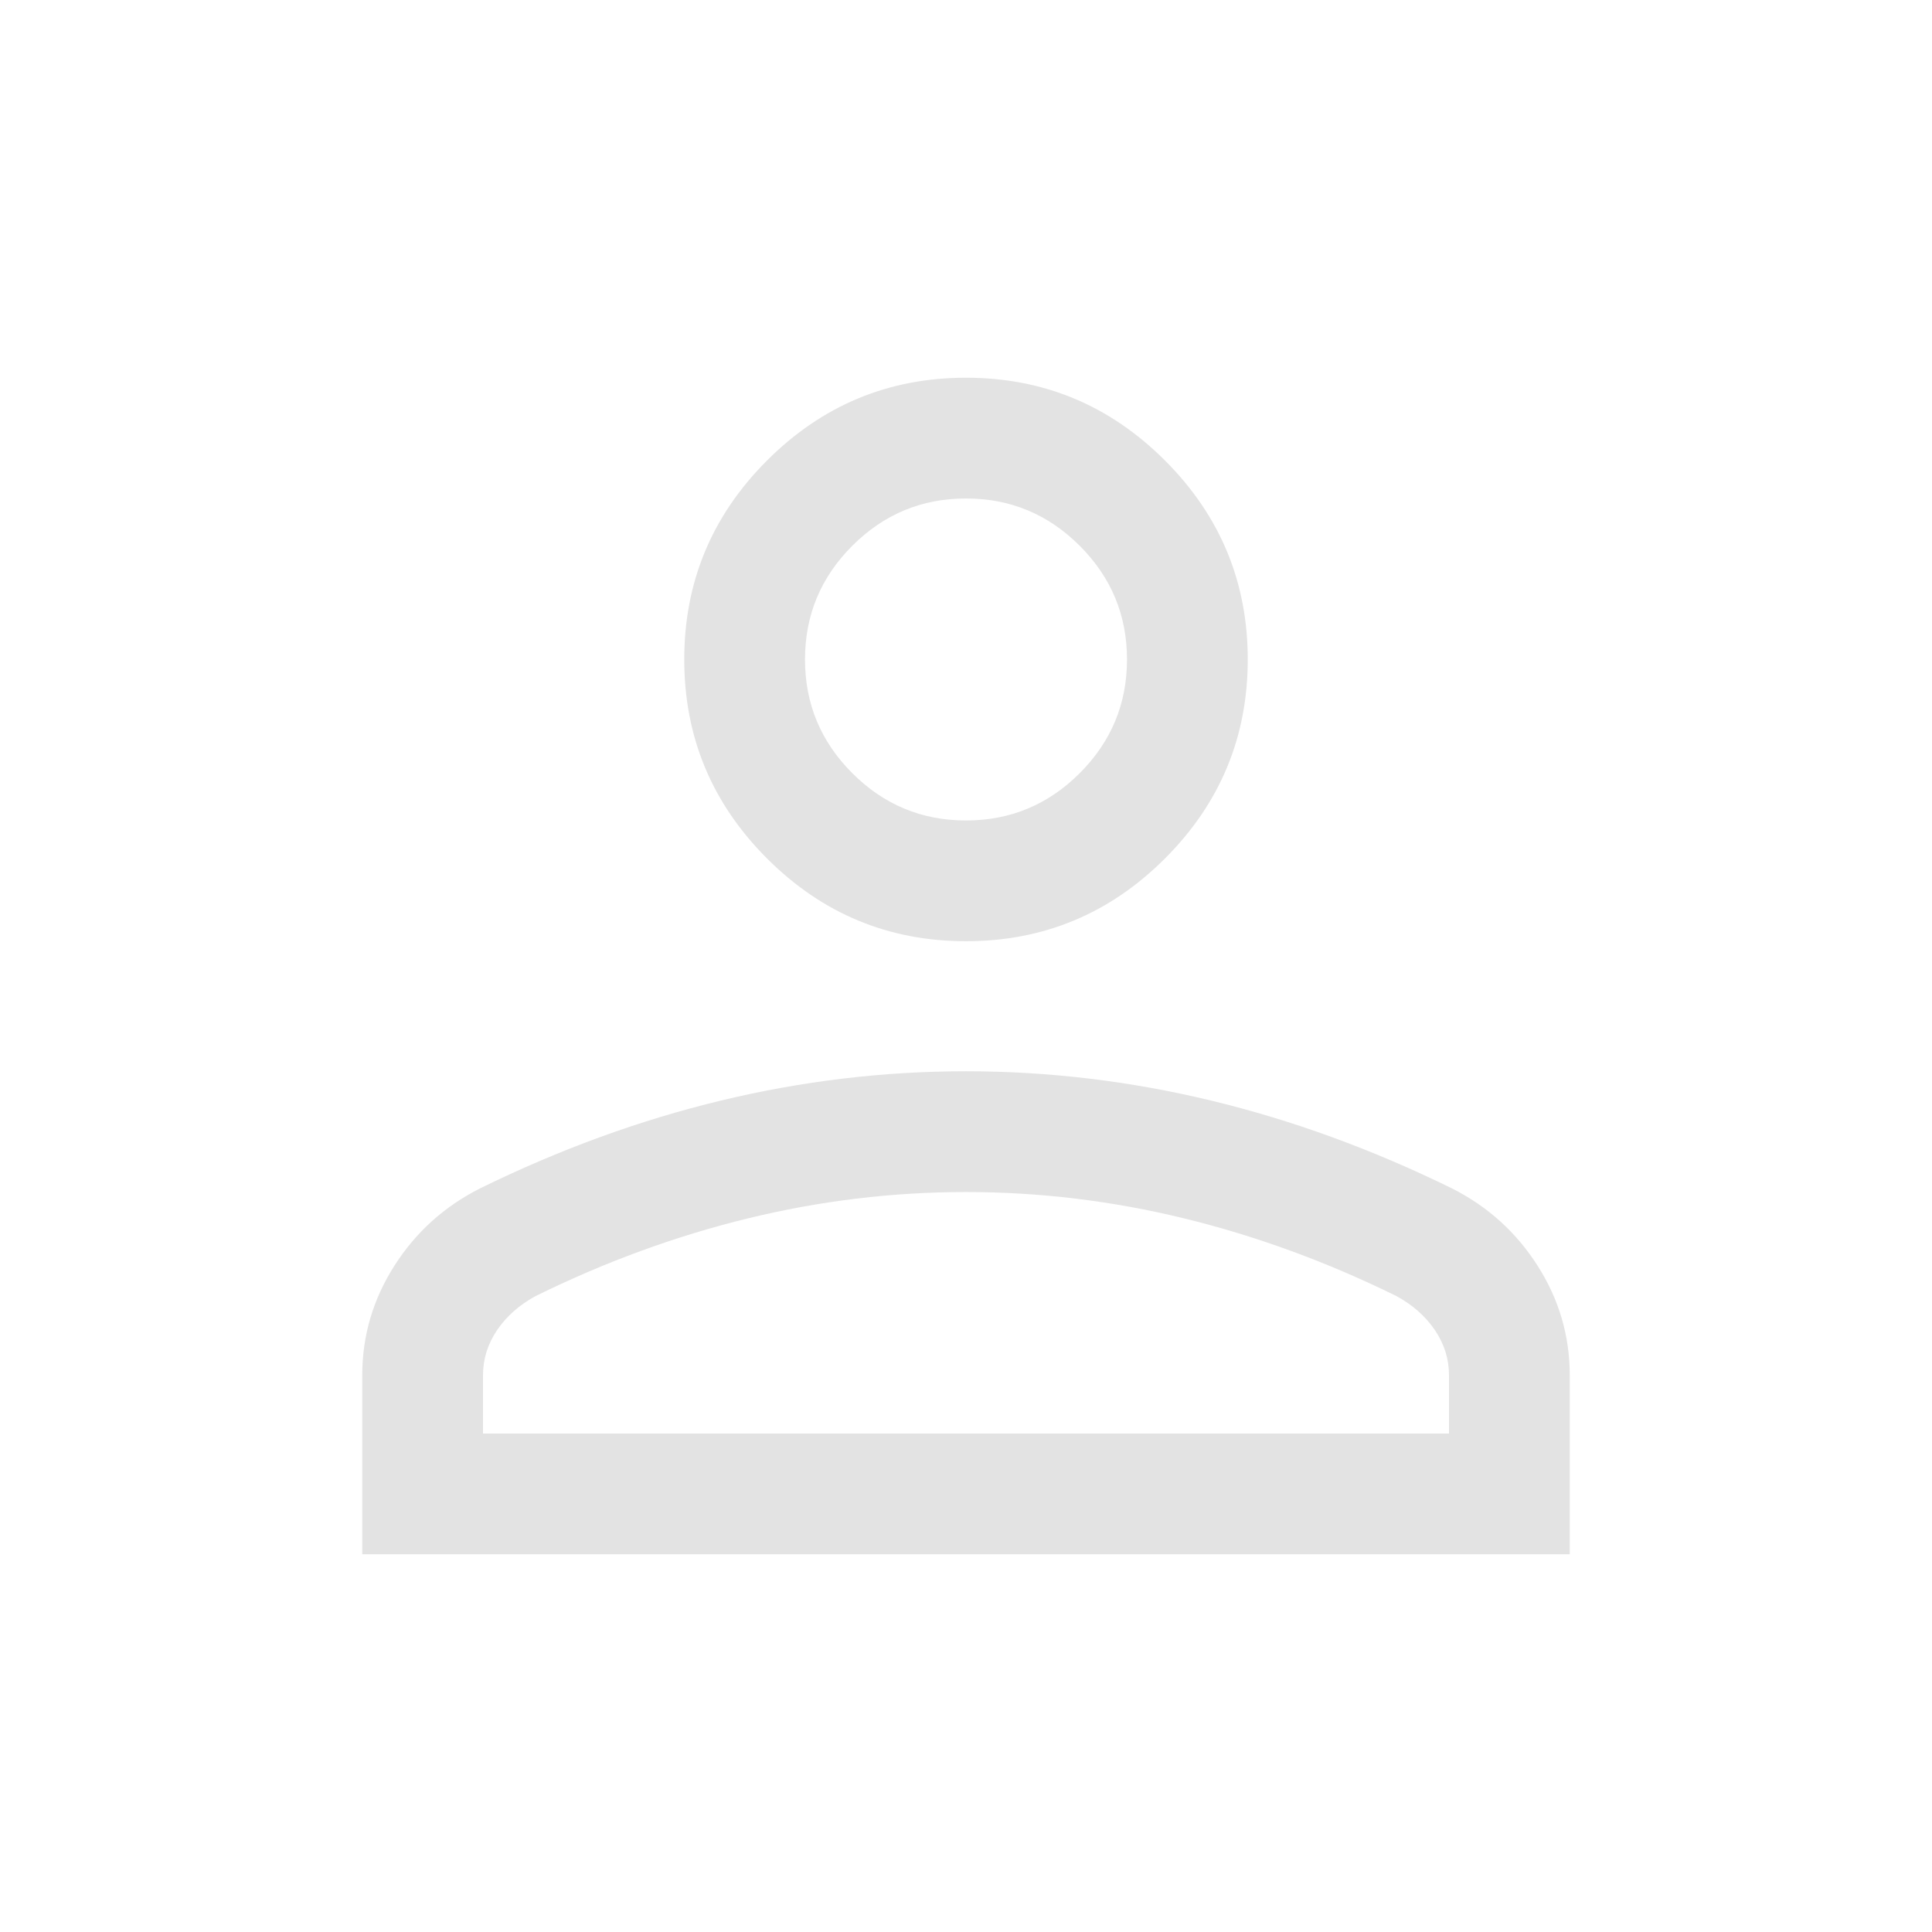
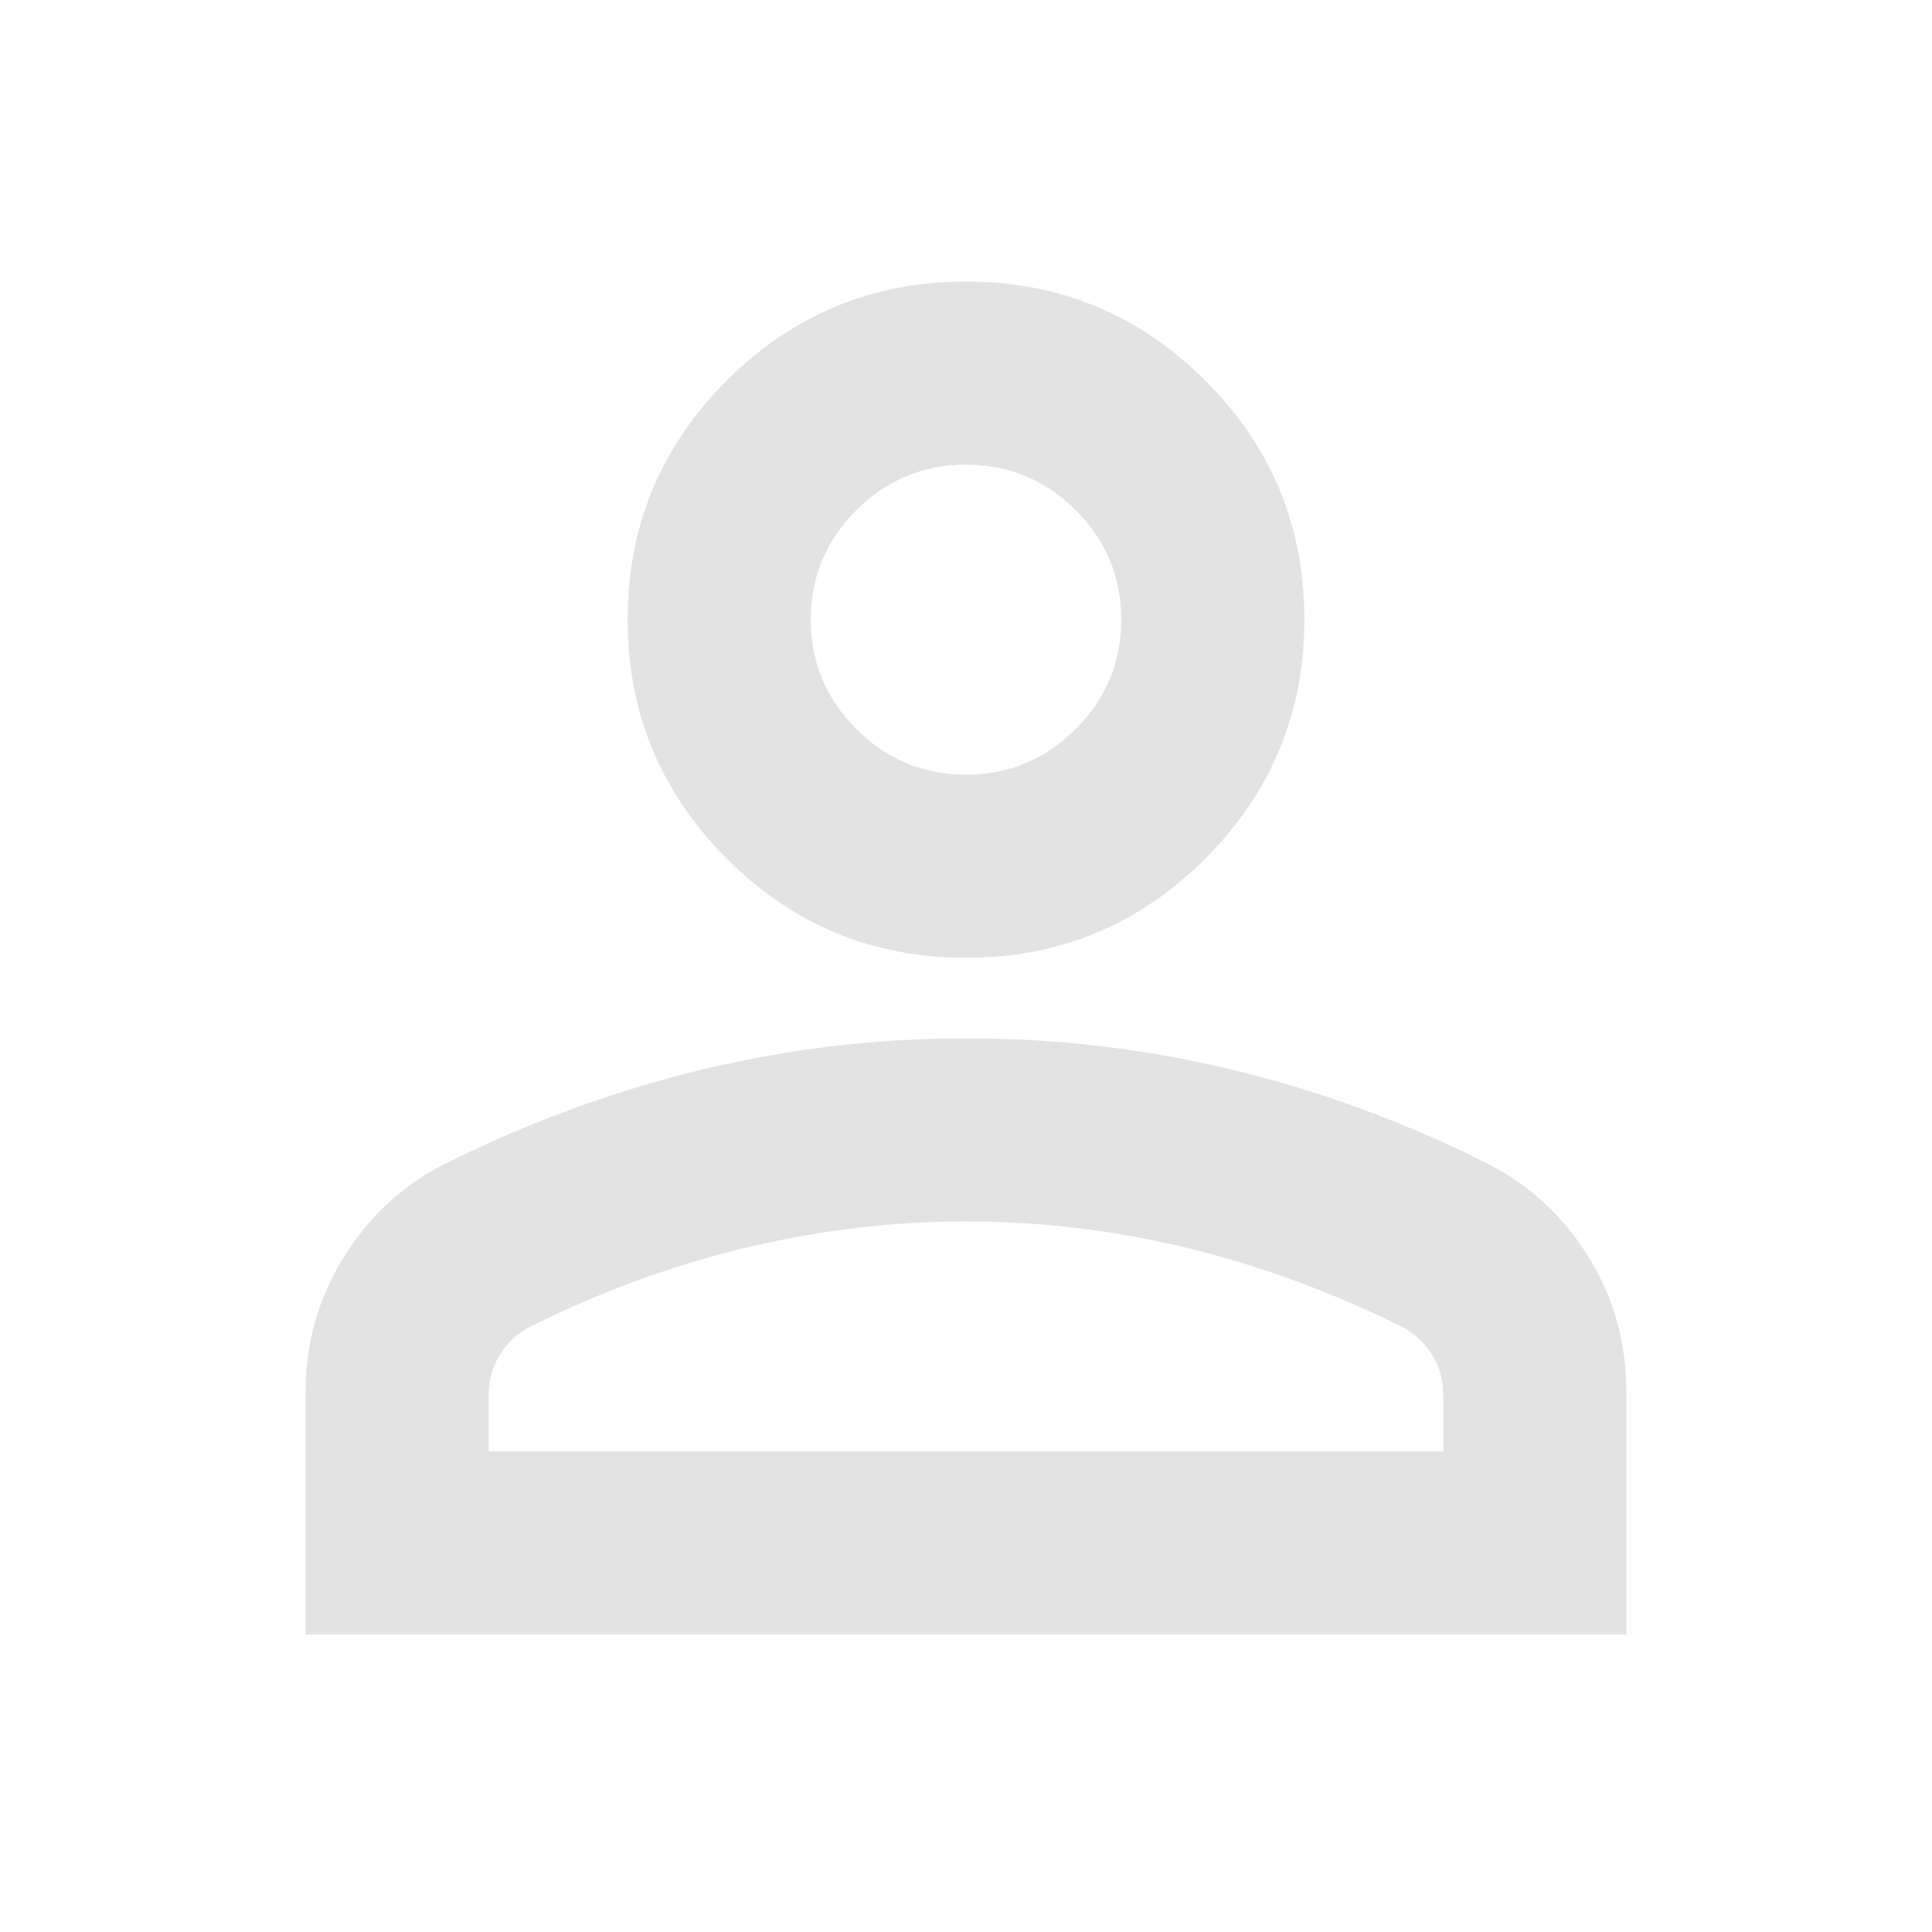
<svg xmlns="http://www.w3.org/2000/svg" height="24px" viewBox="0 -960 960 960" width="24px" fill="#e3e3e3">
-   <path d="M480-492.31q-57.75 0-98.87-41.12Q340-574.56 340-632.31q0-57.75 41.13-98.87 41.12-41.13 98.87-41.13 57.75 0 98.87 41.13Q620-690.06 620-632.31q0 57.75-41.13 98.88-41.12 41.12-98.87 41.12ZM180-187.69v-88.93q0-29.38 15.96-54.42 15.96-25.04 42.66-38.5 59.3-29.07 119.65-43.61 60.35-14.54 121.73-14.54t121.73 14.54q60.35 14.54 119.65 43.61 26.7 13.46 42.66 38.5Q780-306 780-276.62v88.93H180Zm60-60h480v-28.93q0-12.15-7.04-22.5-7.04-10.34-19.11-16.88-51.7-25.46-105.42-38.58Q534.7-367.69 480-367.69q-54.7 0-108.43 13.11-53.72 13.12-105.42 38.58-12.07 6.54-19.11 16.88-7.04 10.35-7.04 22.5v28.93Zm240-304.62q33 0 56.5-23.5t23.5-56.5q0-33-23.5-56.5t-56.5-23.5q-33 0-56.5 23.5t-23.5 56.5q0 33 23.5 56.5t56.5 23.5Zm0-80Zm0 384.62Z" />
+   <path d="M480-484.07q-69.59 0-118.86-49.27-49.27-49.27-49.27-118.86 0-69.58 49.27-118.74 49.27-49.15 118.86-49.15t118.86 49.15q49.27 49.16 49.27 118.74 0 69.59-49.27 118.86-49.27 49.27-118.86 49.27ZM151.87-147.8v-120.61q0-36.23 18.74-66.59 18.74-30.37 49.8-46.35 62.72-31.24 127.67-46.98 64.94-15.74 131.92-15.74 67.43 0 132.39 15.62 64.96 15.62 127.2 46.86 31.06 15.95 49.8 46.25t18.74 66.91v120.63H151.87Zm91-91h474.26v-28.42q0-10.77-5.5-19.58-5.5-8.81-14.5-13.7-52.56-26.04-106.85-39.3Q536-353.07 480-353.07q-55.52 0-110.28 13.27-54.76 13.26-106.85 39.3-9 4.89-14.5 13.7-5.5 8.81-5.5 19.58v28.42Zm237.12-336.27q31.81 0 54.48-22.65 22.66-22.65 22.66-54.47 0-31.81-22.65-54.35-22.66-22.55-54.47-22.55t-54.48 22.59q-22.66 22.59-22.66 54.3 0 31.82 22.65 54.48 22.66 22.65 54.47 22.65Zm.01-77.13Zm0 413.4Z" />
</svg>
